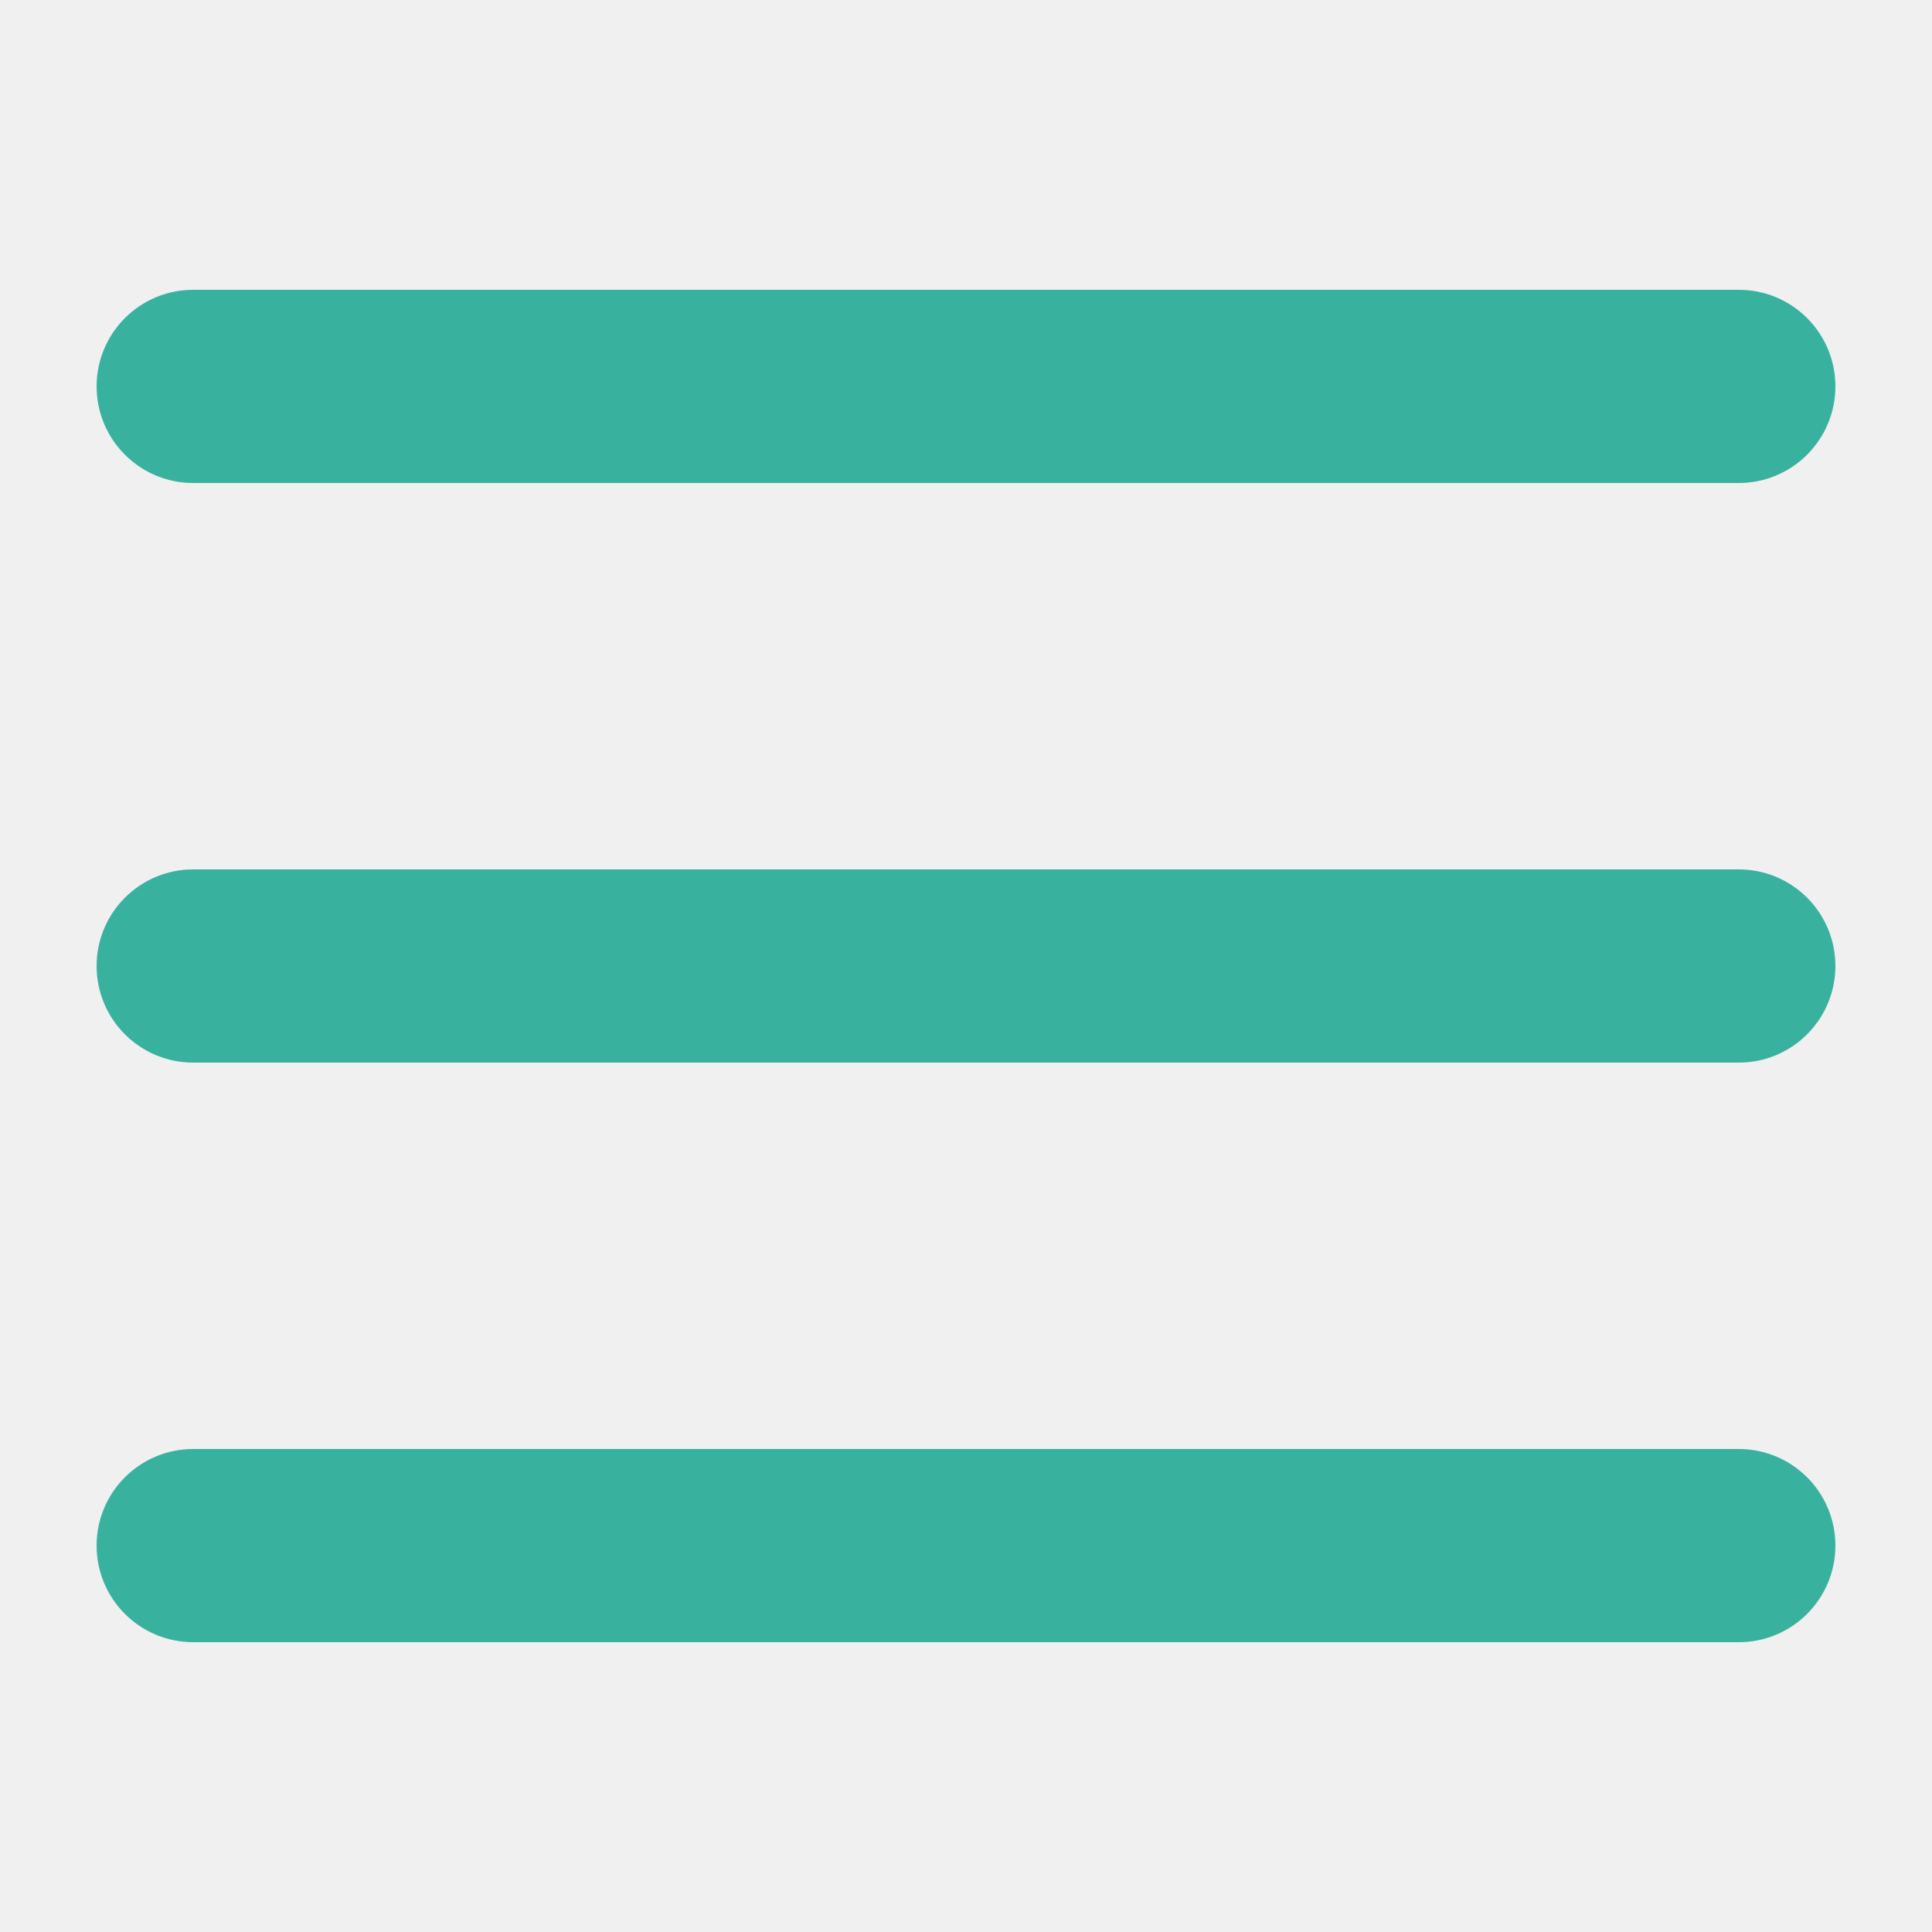
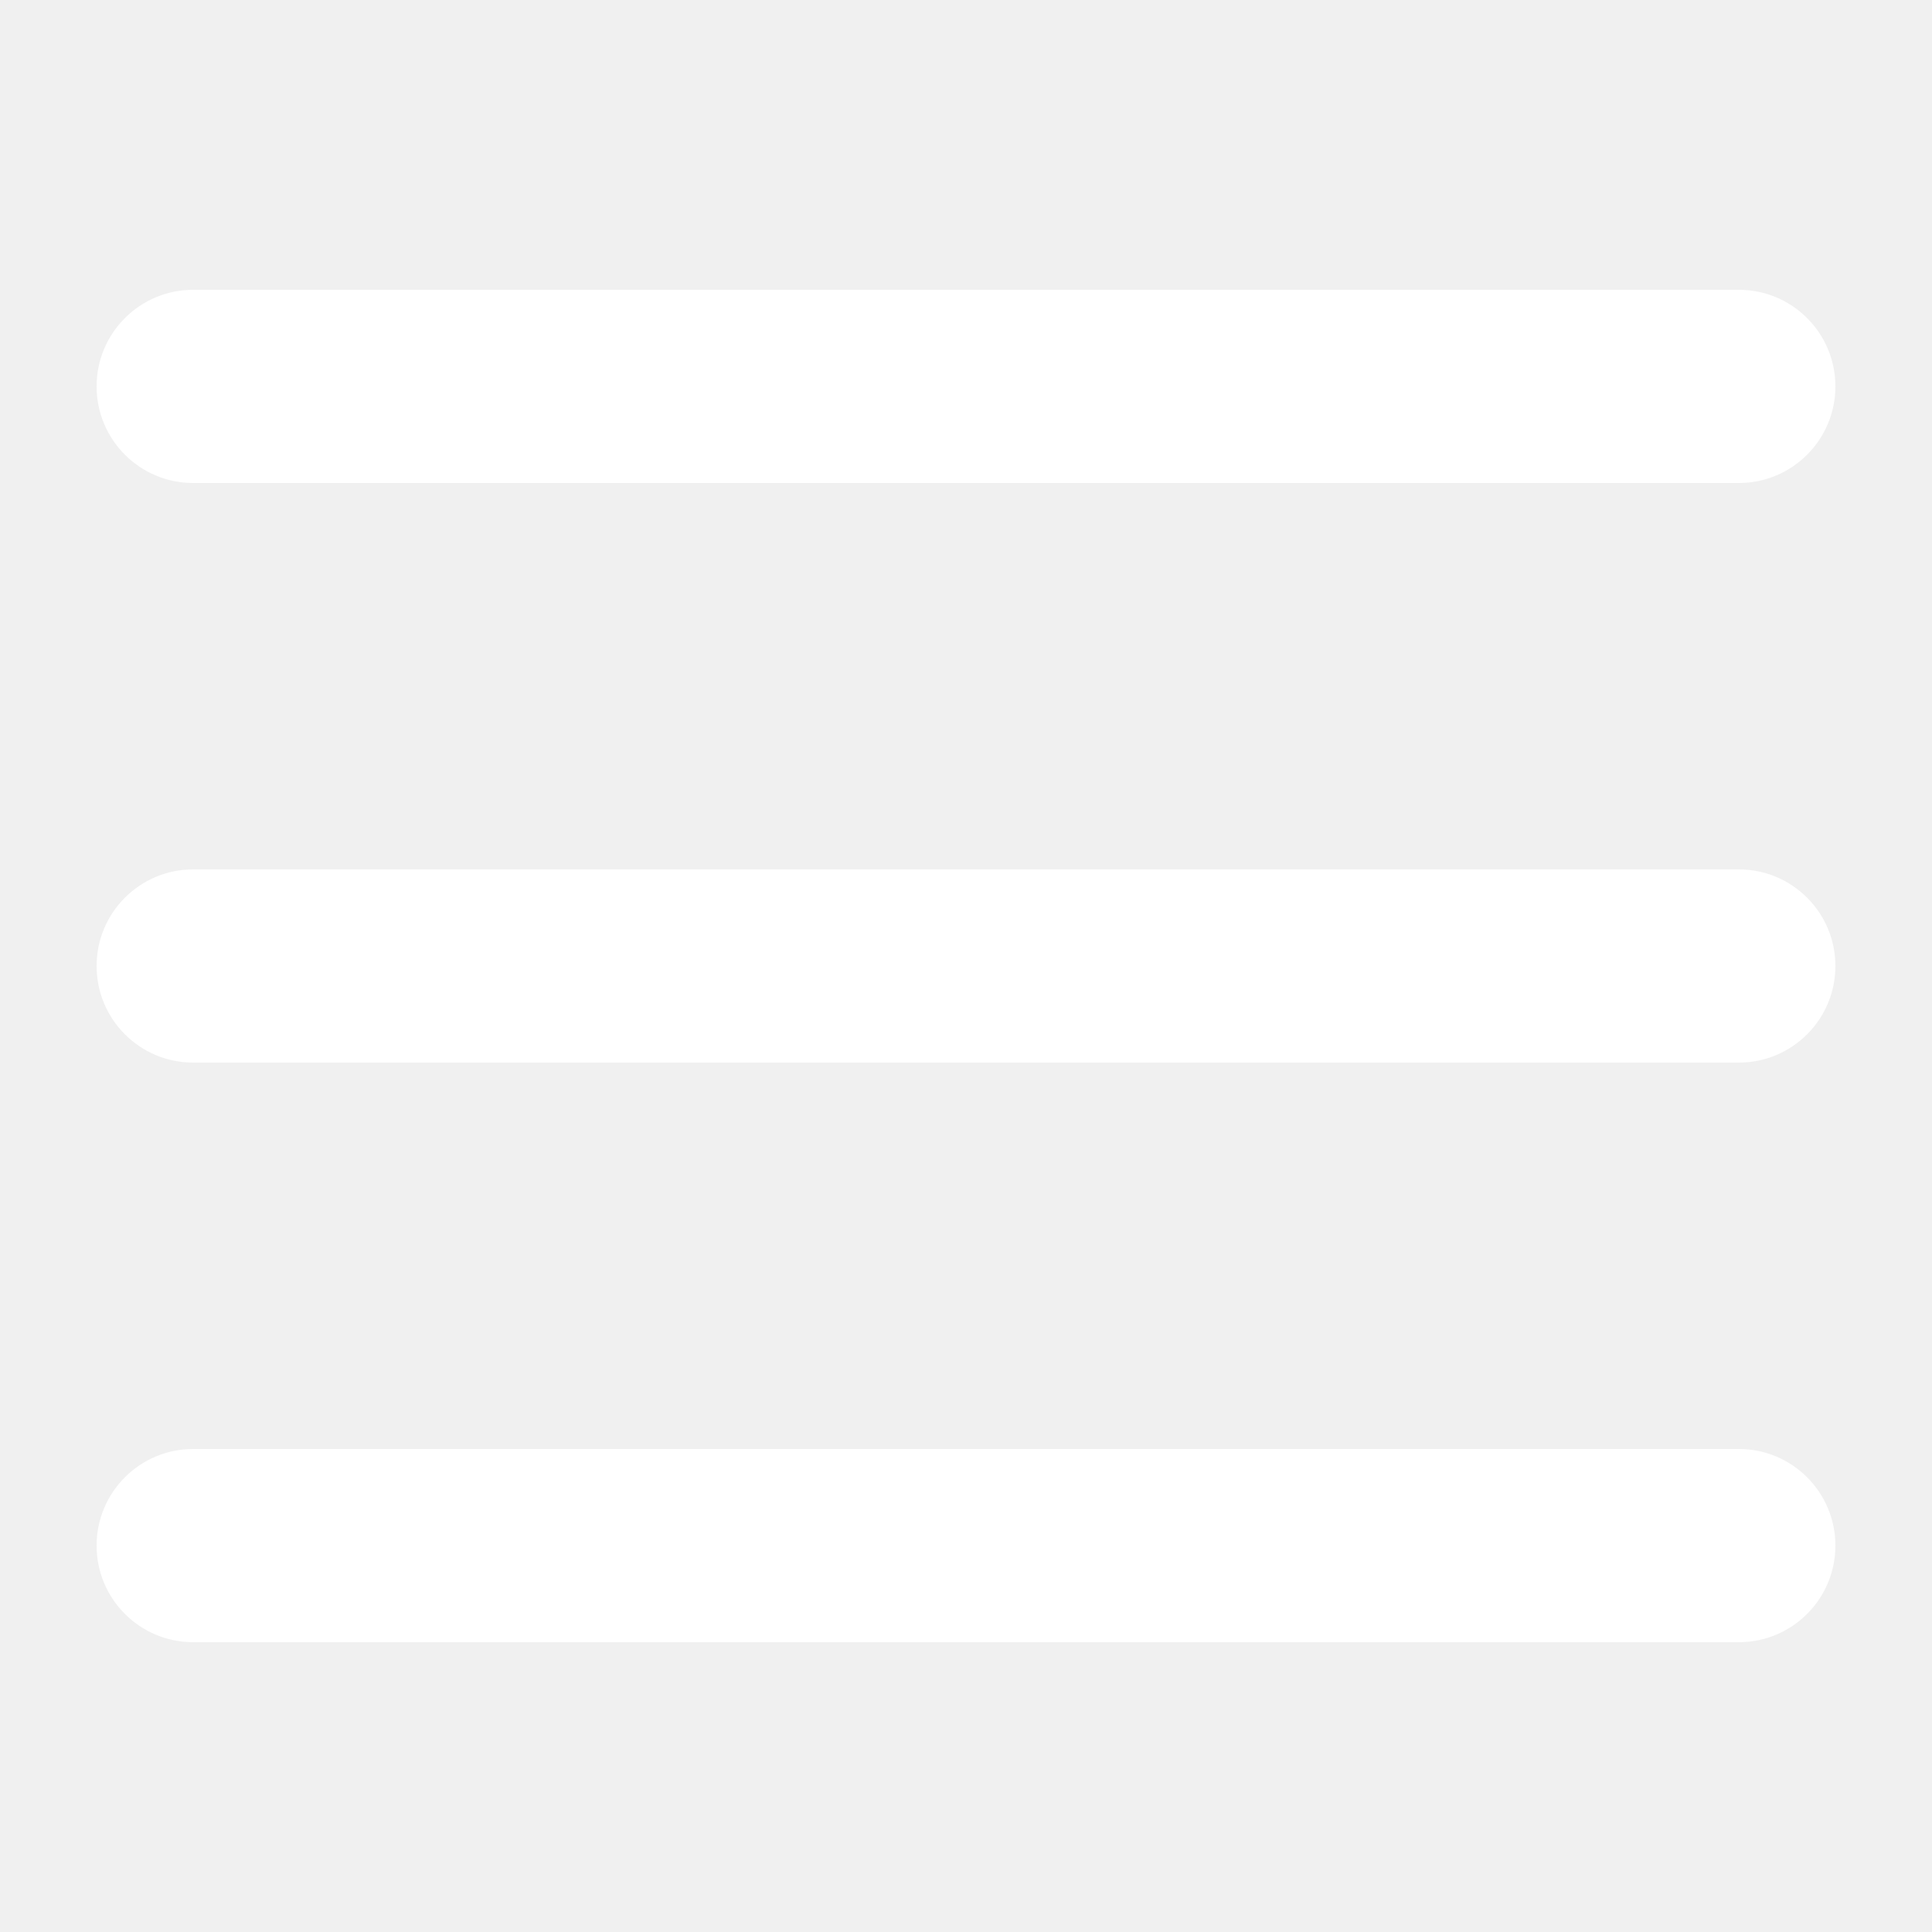
<svg xmlns="http://www.w3.org/2000/svg" width="800px" height="800px" viewBox="0 0 20 20" fill="none">
-   <path fill="#38b29f" fill-rule="evenodd" d="M19 4a1 1 0 01-1 1H2a1 1 0 010-2h16a1 1 0 011 1zm0 6a1 1 0 01-1 1H2a1 1 0 110-2h16a1 1 0 011 1zm-1 7a1 1 0 100-2H2a1 1 0 100 2h16z" />
+   <path fill="#ffffff" fill-rule="evenodd" d="M19 4a1 1 0 01-1 1H2a1 1 0 010-2h16a1 1 0 011 1zm0 6a1 1 0 01-1 1H2a1 1 0 110-2h16a1 1 0 011 1zm-1 7a1 1 0 100-2H2a1 1 0 100 2h16z" />
</svg>
